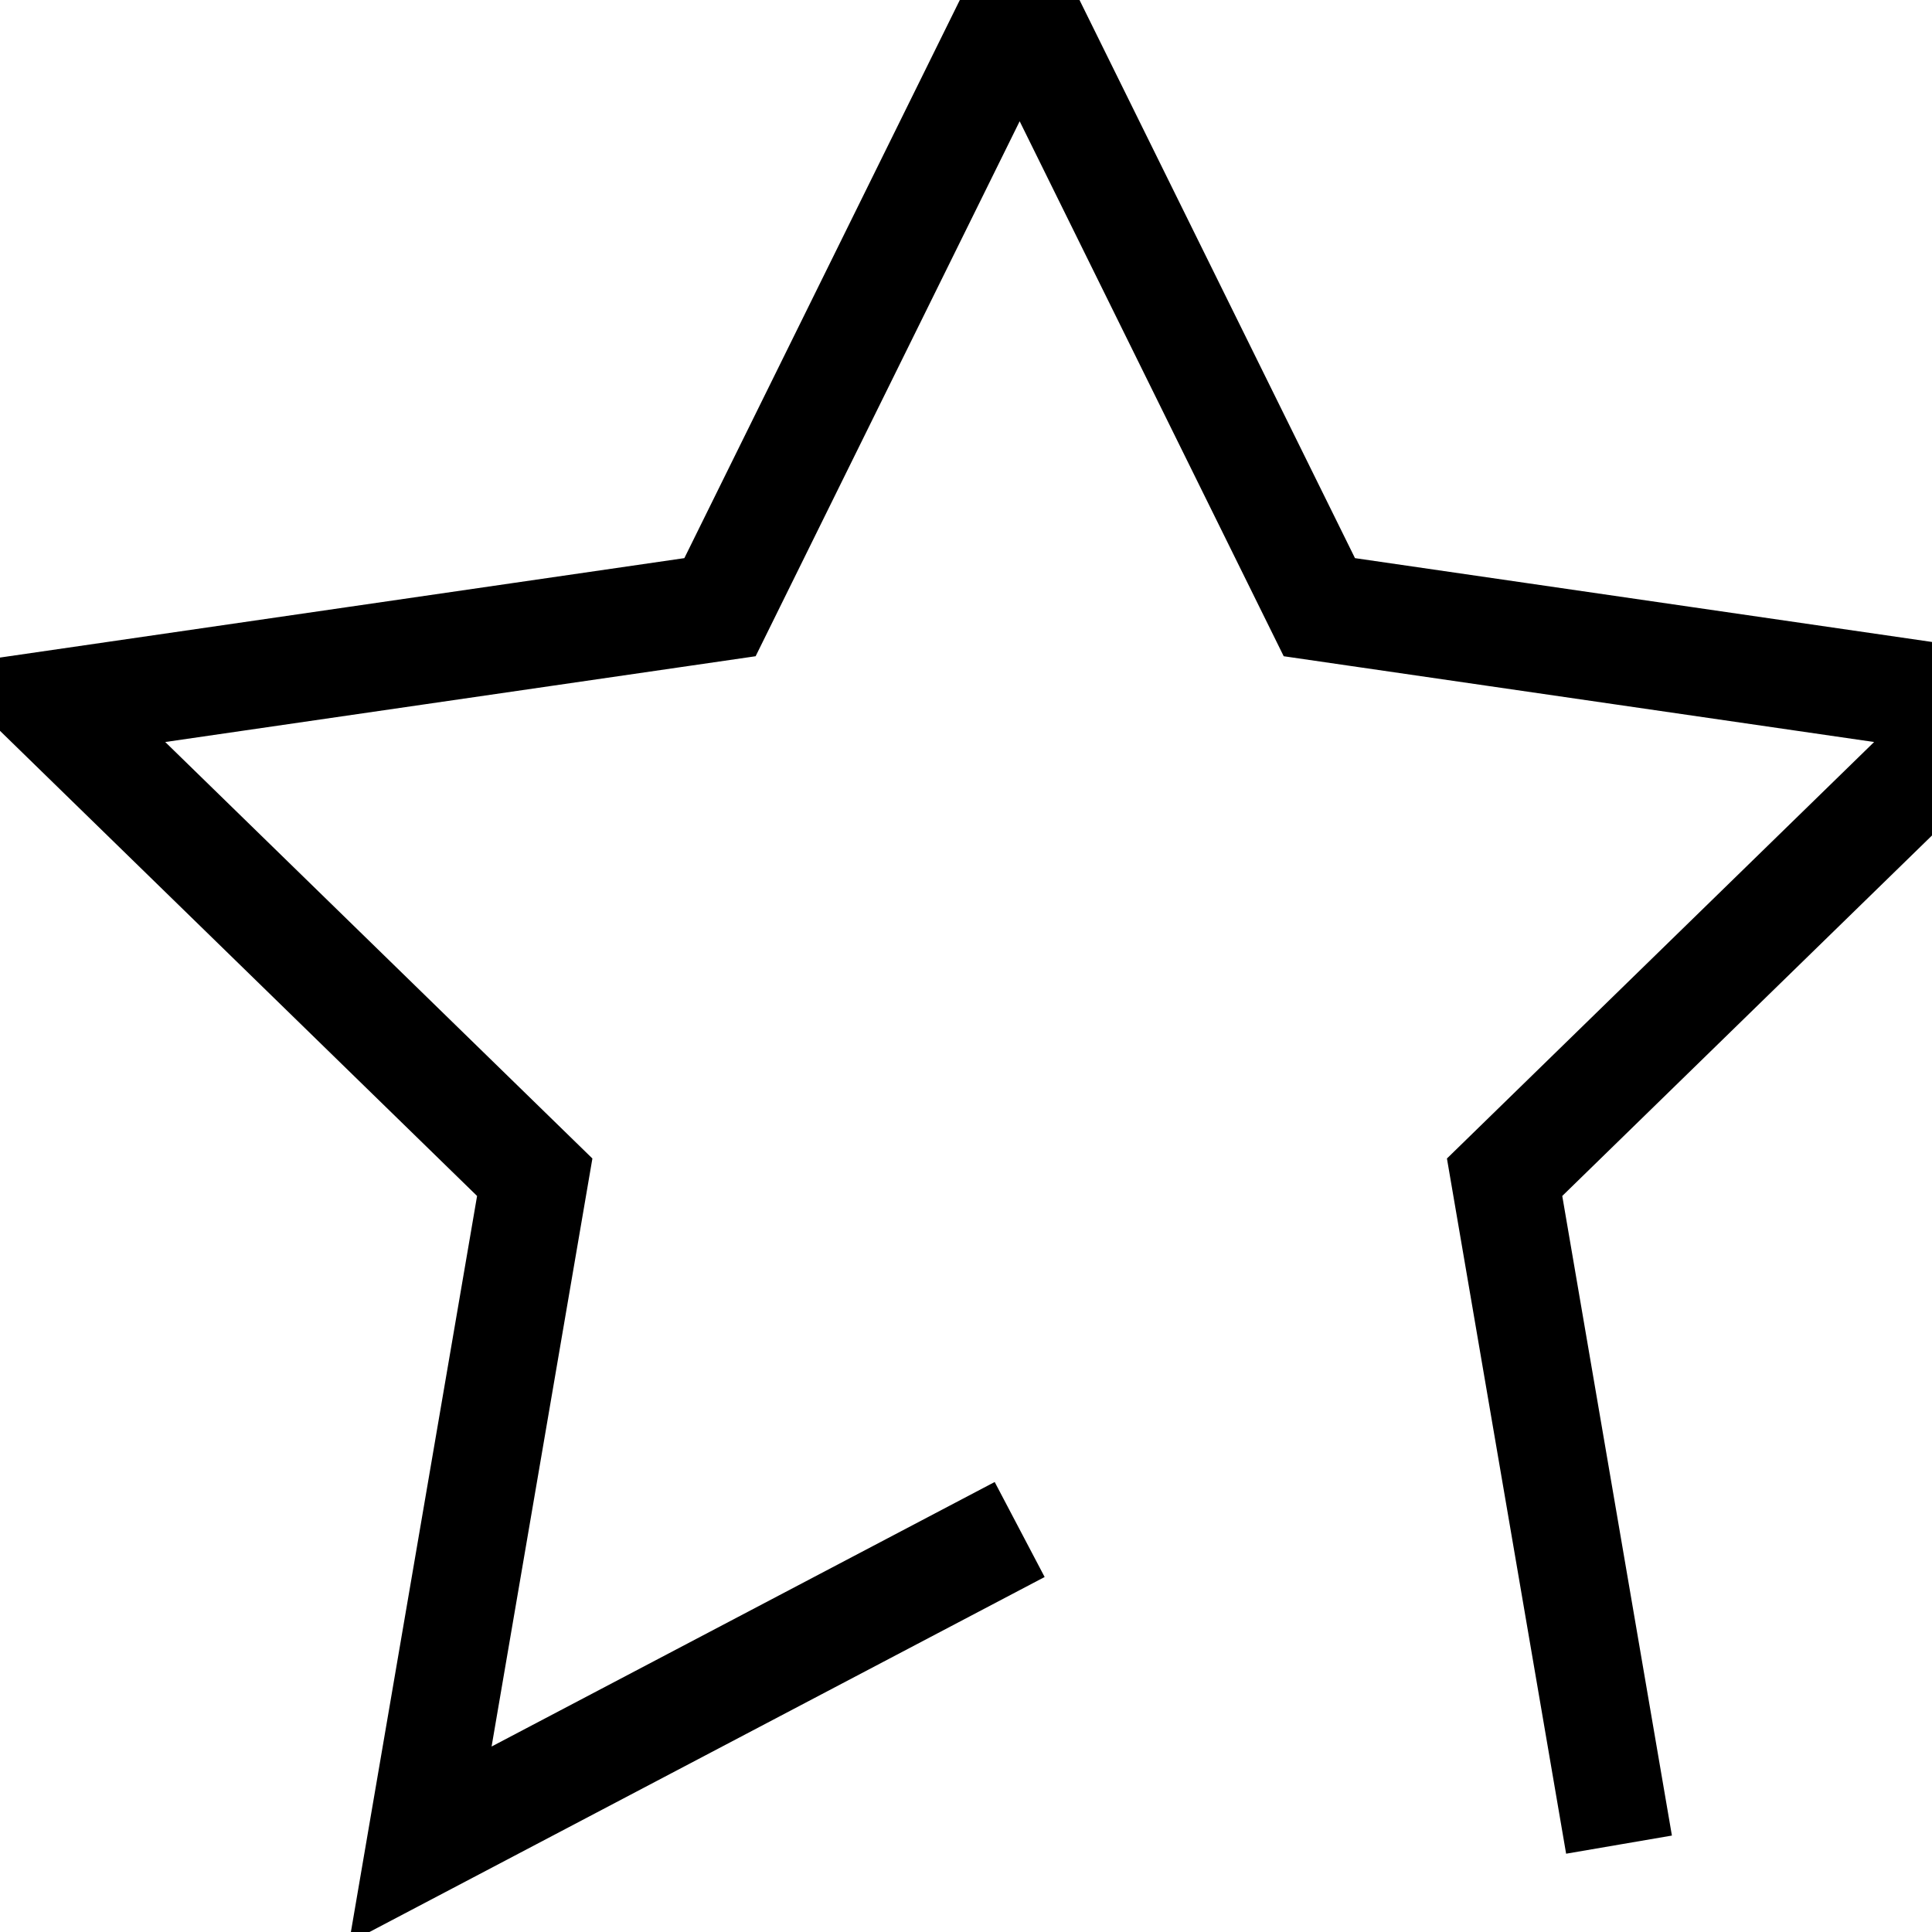
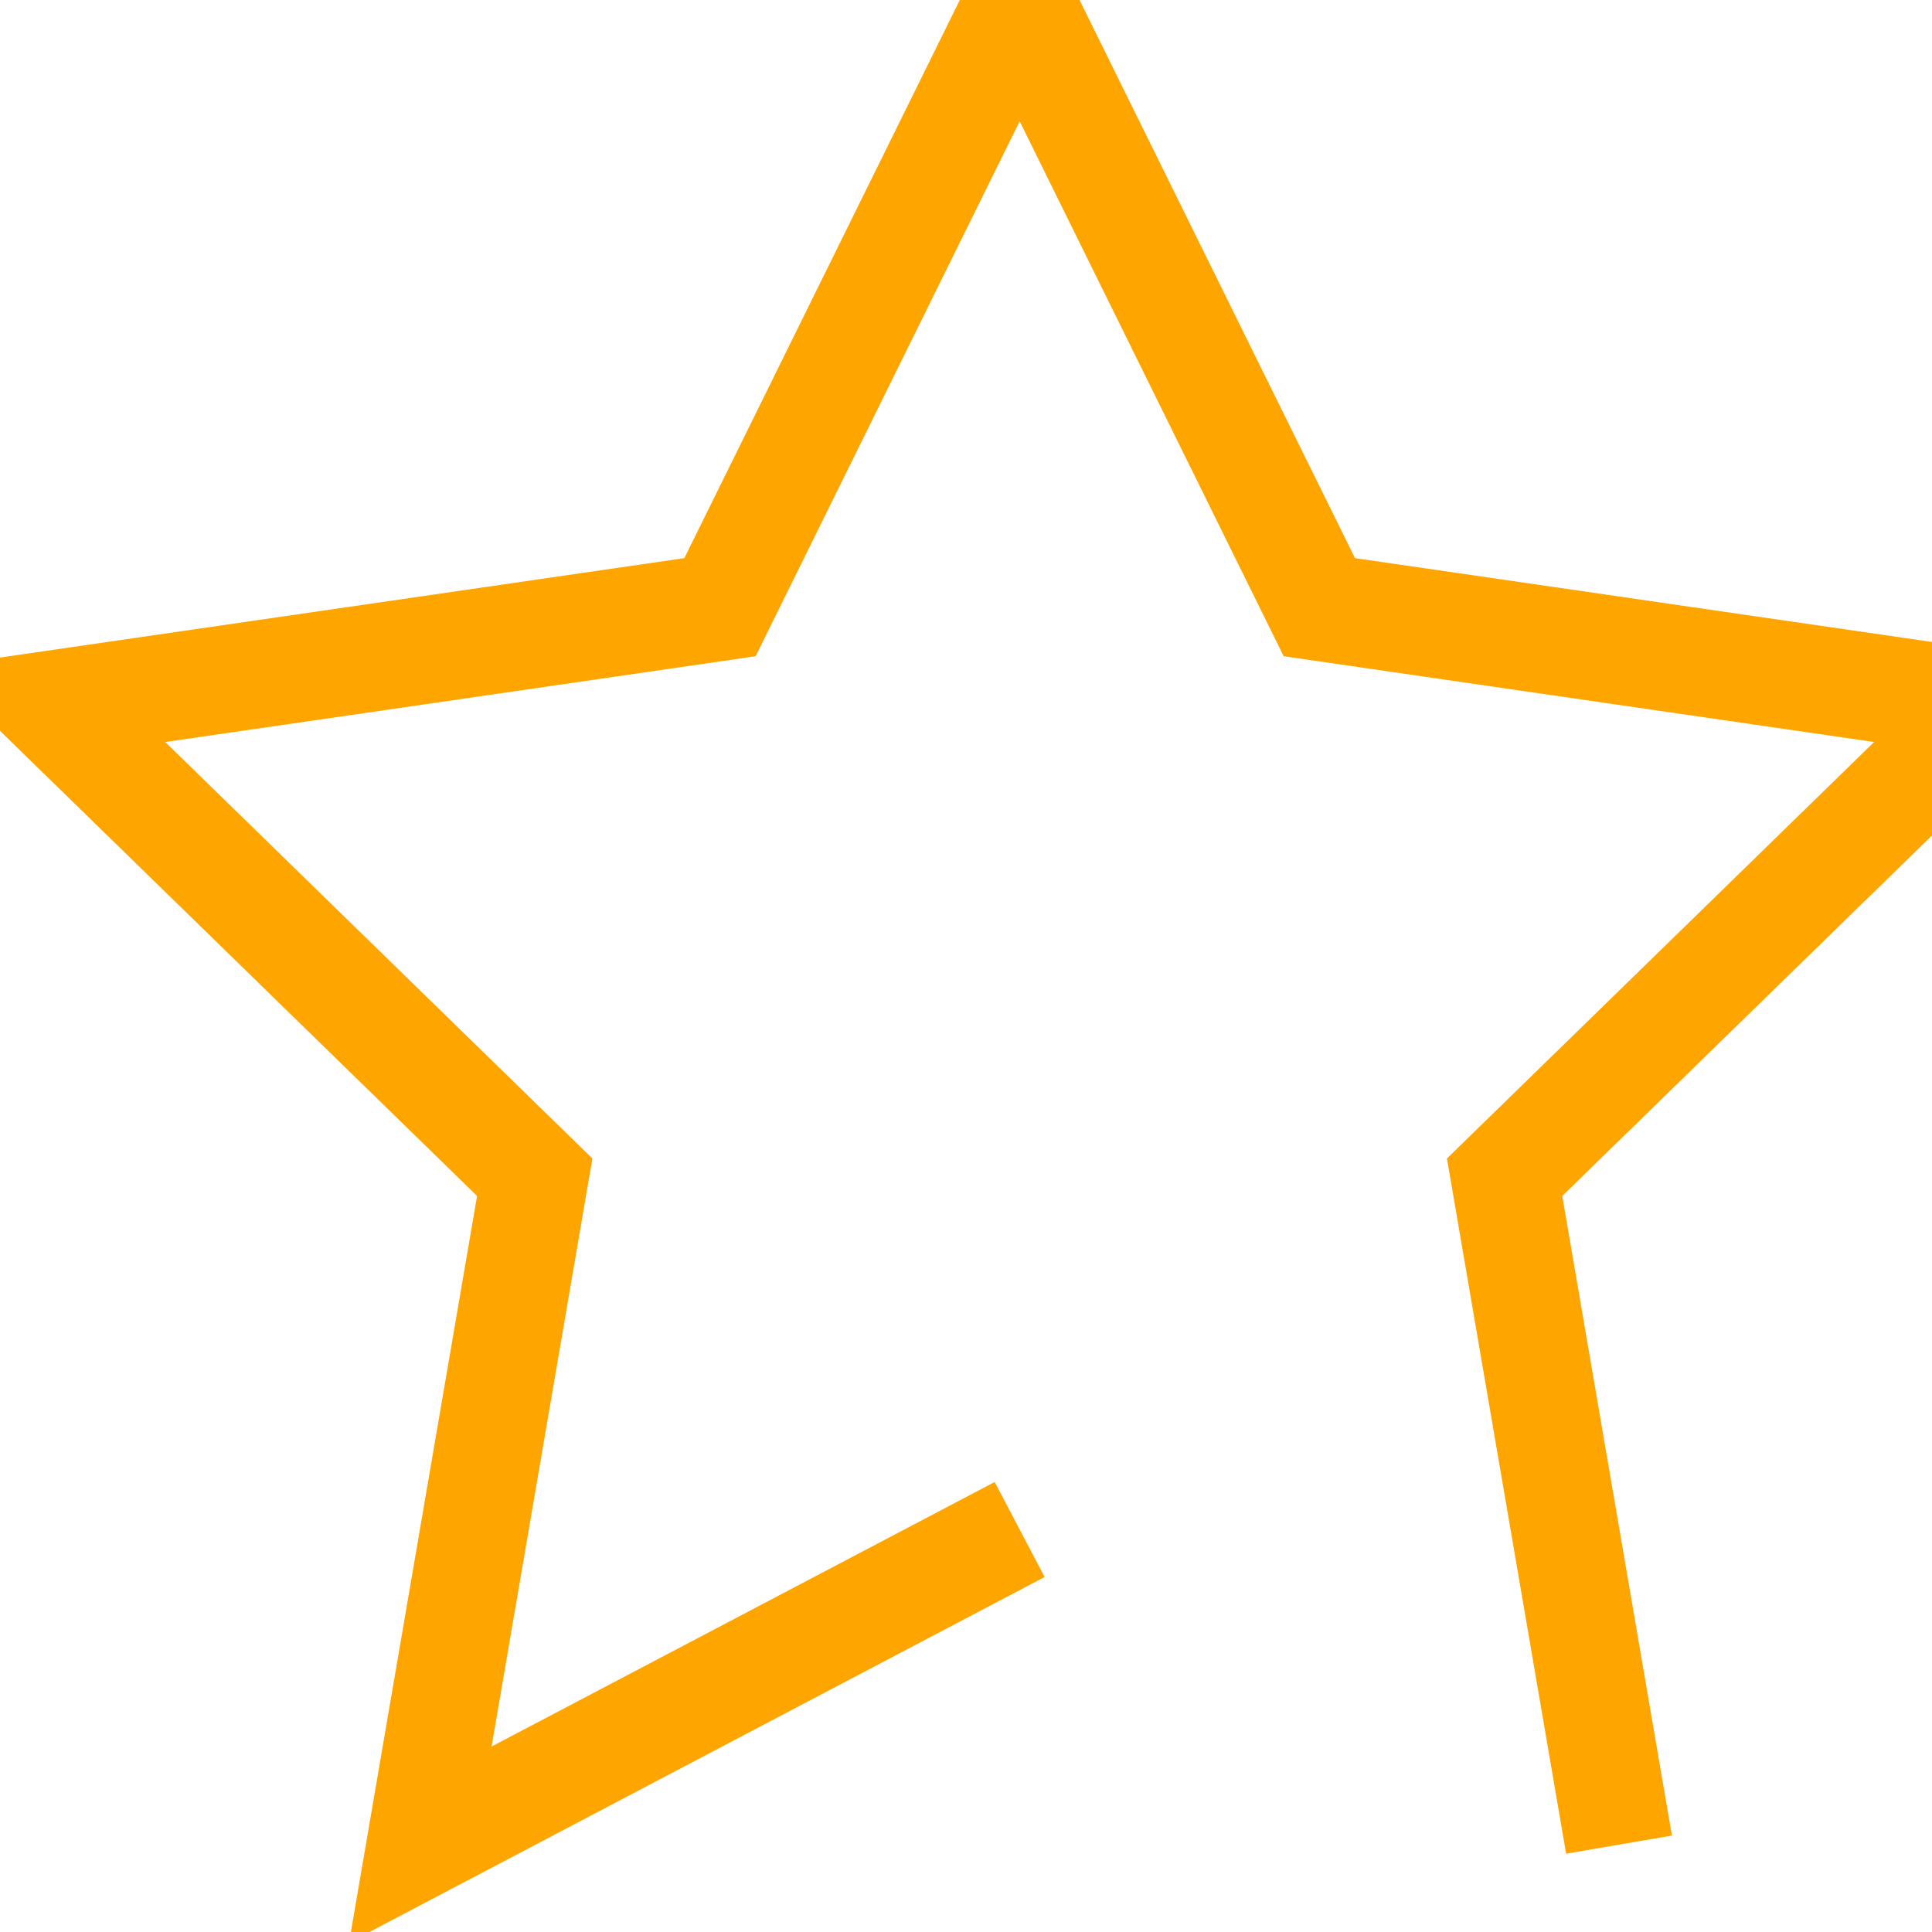
<svg xmlns="http://www.w3.org/2000/svg" viewBox="0 0 18 18">
-   <path fill="none" stroke="black" d="M9.5 14.25l-5.584 2.936 1.066-6.218L.465 6.564l6.243-.907L9.5 0l2.792 5.657 6.243.907-4.517 4.404 1.066 6.218" />
+   <path fill="none" stroke="orange" d="M9.5 14.25l-5.584 2.936 1.066-6.218L.465 6.564l6.243-.907L9.5 0l2.792 5.657 6.243.907-4.517 4.404 1.066 6.218" />
</svg>
